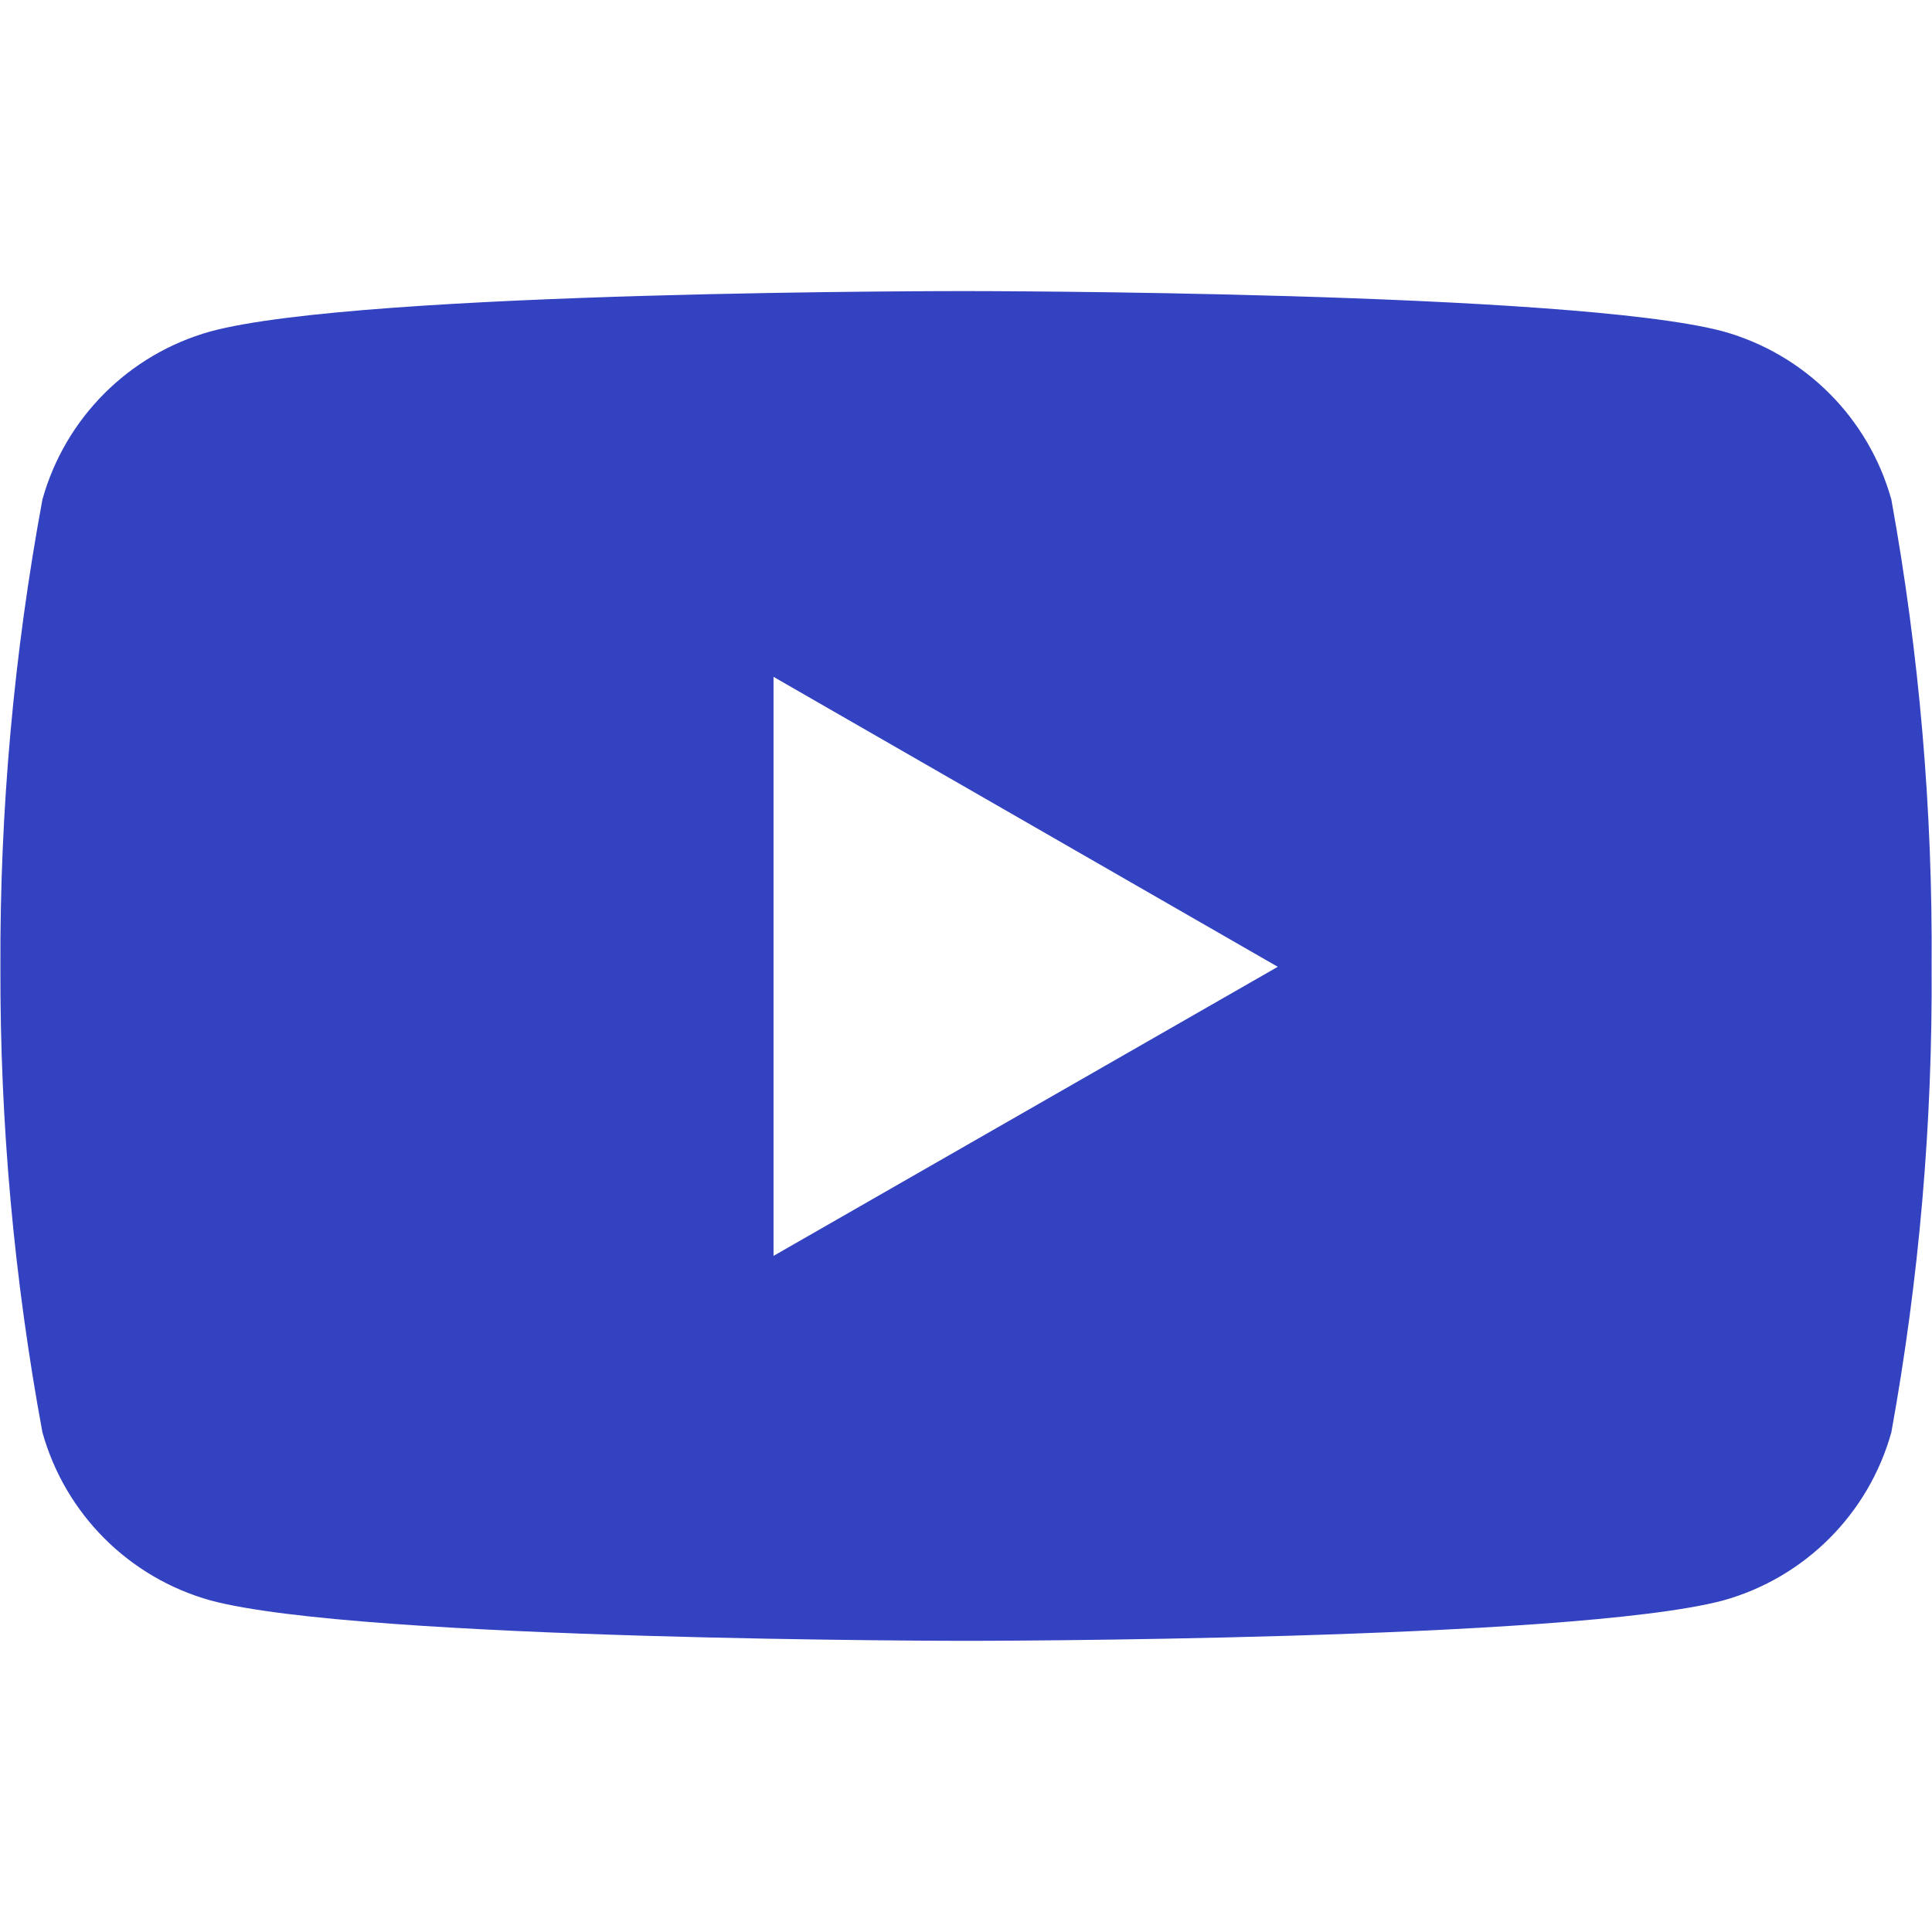
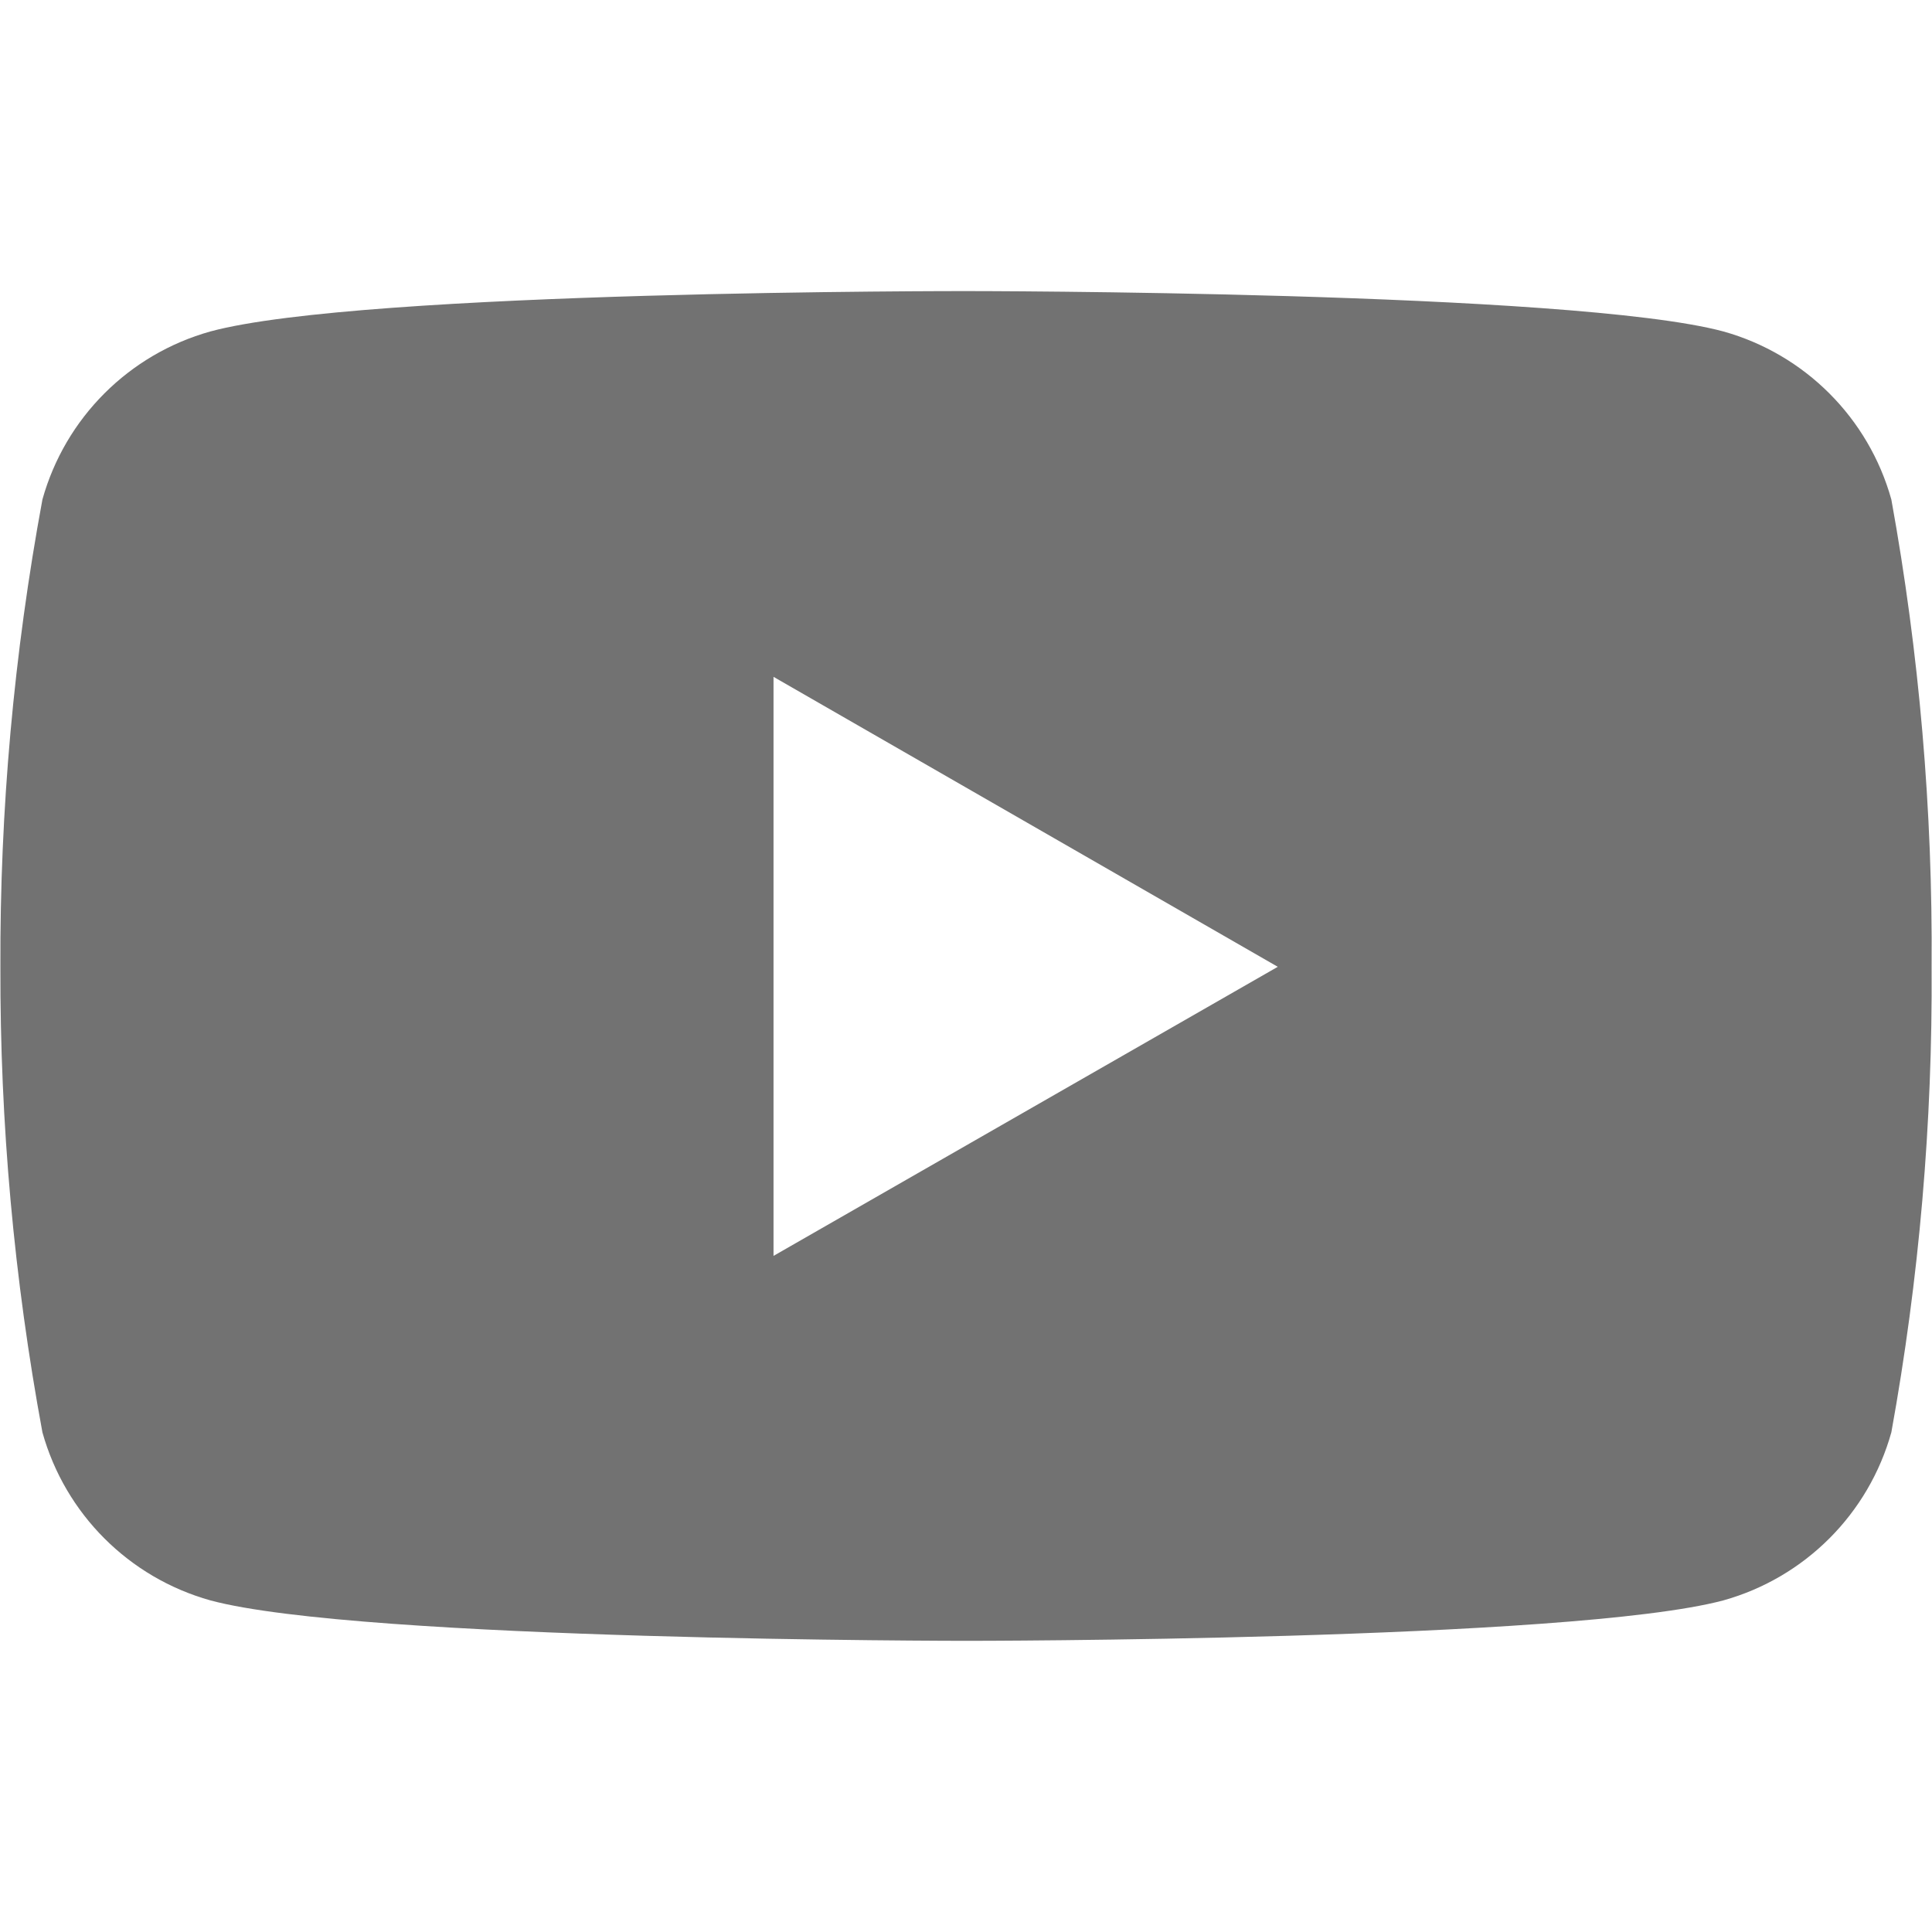
<svg xmlns="http://www.w3.org/2000/svg" viewBox="0 0 24 24" preserveAspectRatio="xMidYMid meet">
-   <path fill="#3342c0" d="M23.495 6.205a3.007 3.007 0 0 0-2.088-2.088c-1.87-.501-9.396-.501-9.396-.501s-7.507-.01-9.396.501A3.007 3.007 0 0 0 .527 6.205a31.247 31.247 0 0 0-.522 5.805 31.247 31.247 0 0 0 .522 5.783 3.007 3.007 0 0 0 2.088 2.088c1.868.502 9.396.502 9.396.502s7.506 0 9.396-.502a3.007 3.007 0 0 0 2.088-2.088 31.247 31.247 0 0 0 .5-5.783 31.247 31.247 0 0 0-.5-5.805zM9.609 15.601V8.408l6.264 3.602z" />
+   <path fill="#727272" d="M23.495 6.205a3.007 3.007 0 0 0-2.088-2.088c-1.87-.501-9.396-.501-9.396-.501s-7.507-.01-9.396.501A3.007 3.007 0 0 0 .527 6.205a31.247 31.247 0 0 0-.522 5.805 31.247 31.247 0 0 0 .522 5.783 3.007 3.007 0 0 0 2.088 2.088c1.868.502 9.396.502 9.396.502s7.506 0 9.396-.502a3.007 3.007 0 0 0 2.088-2.088 31.247 31.247 0 0 0 .5-5.783 31.247 31.247 0 0 0-.5-5.805zM9.609 15.601V8.408l6.264 3.602z" />
</svg>
